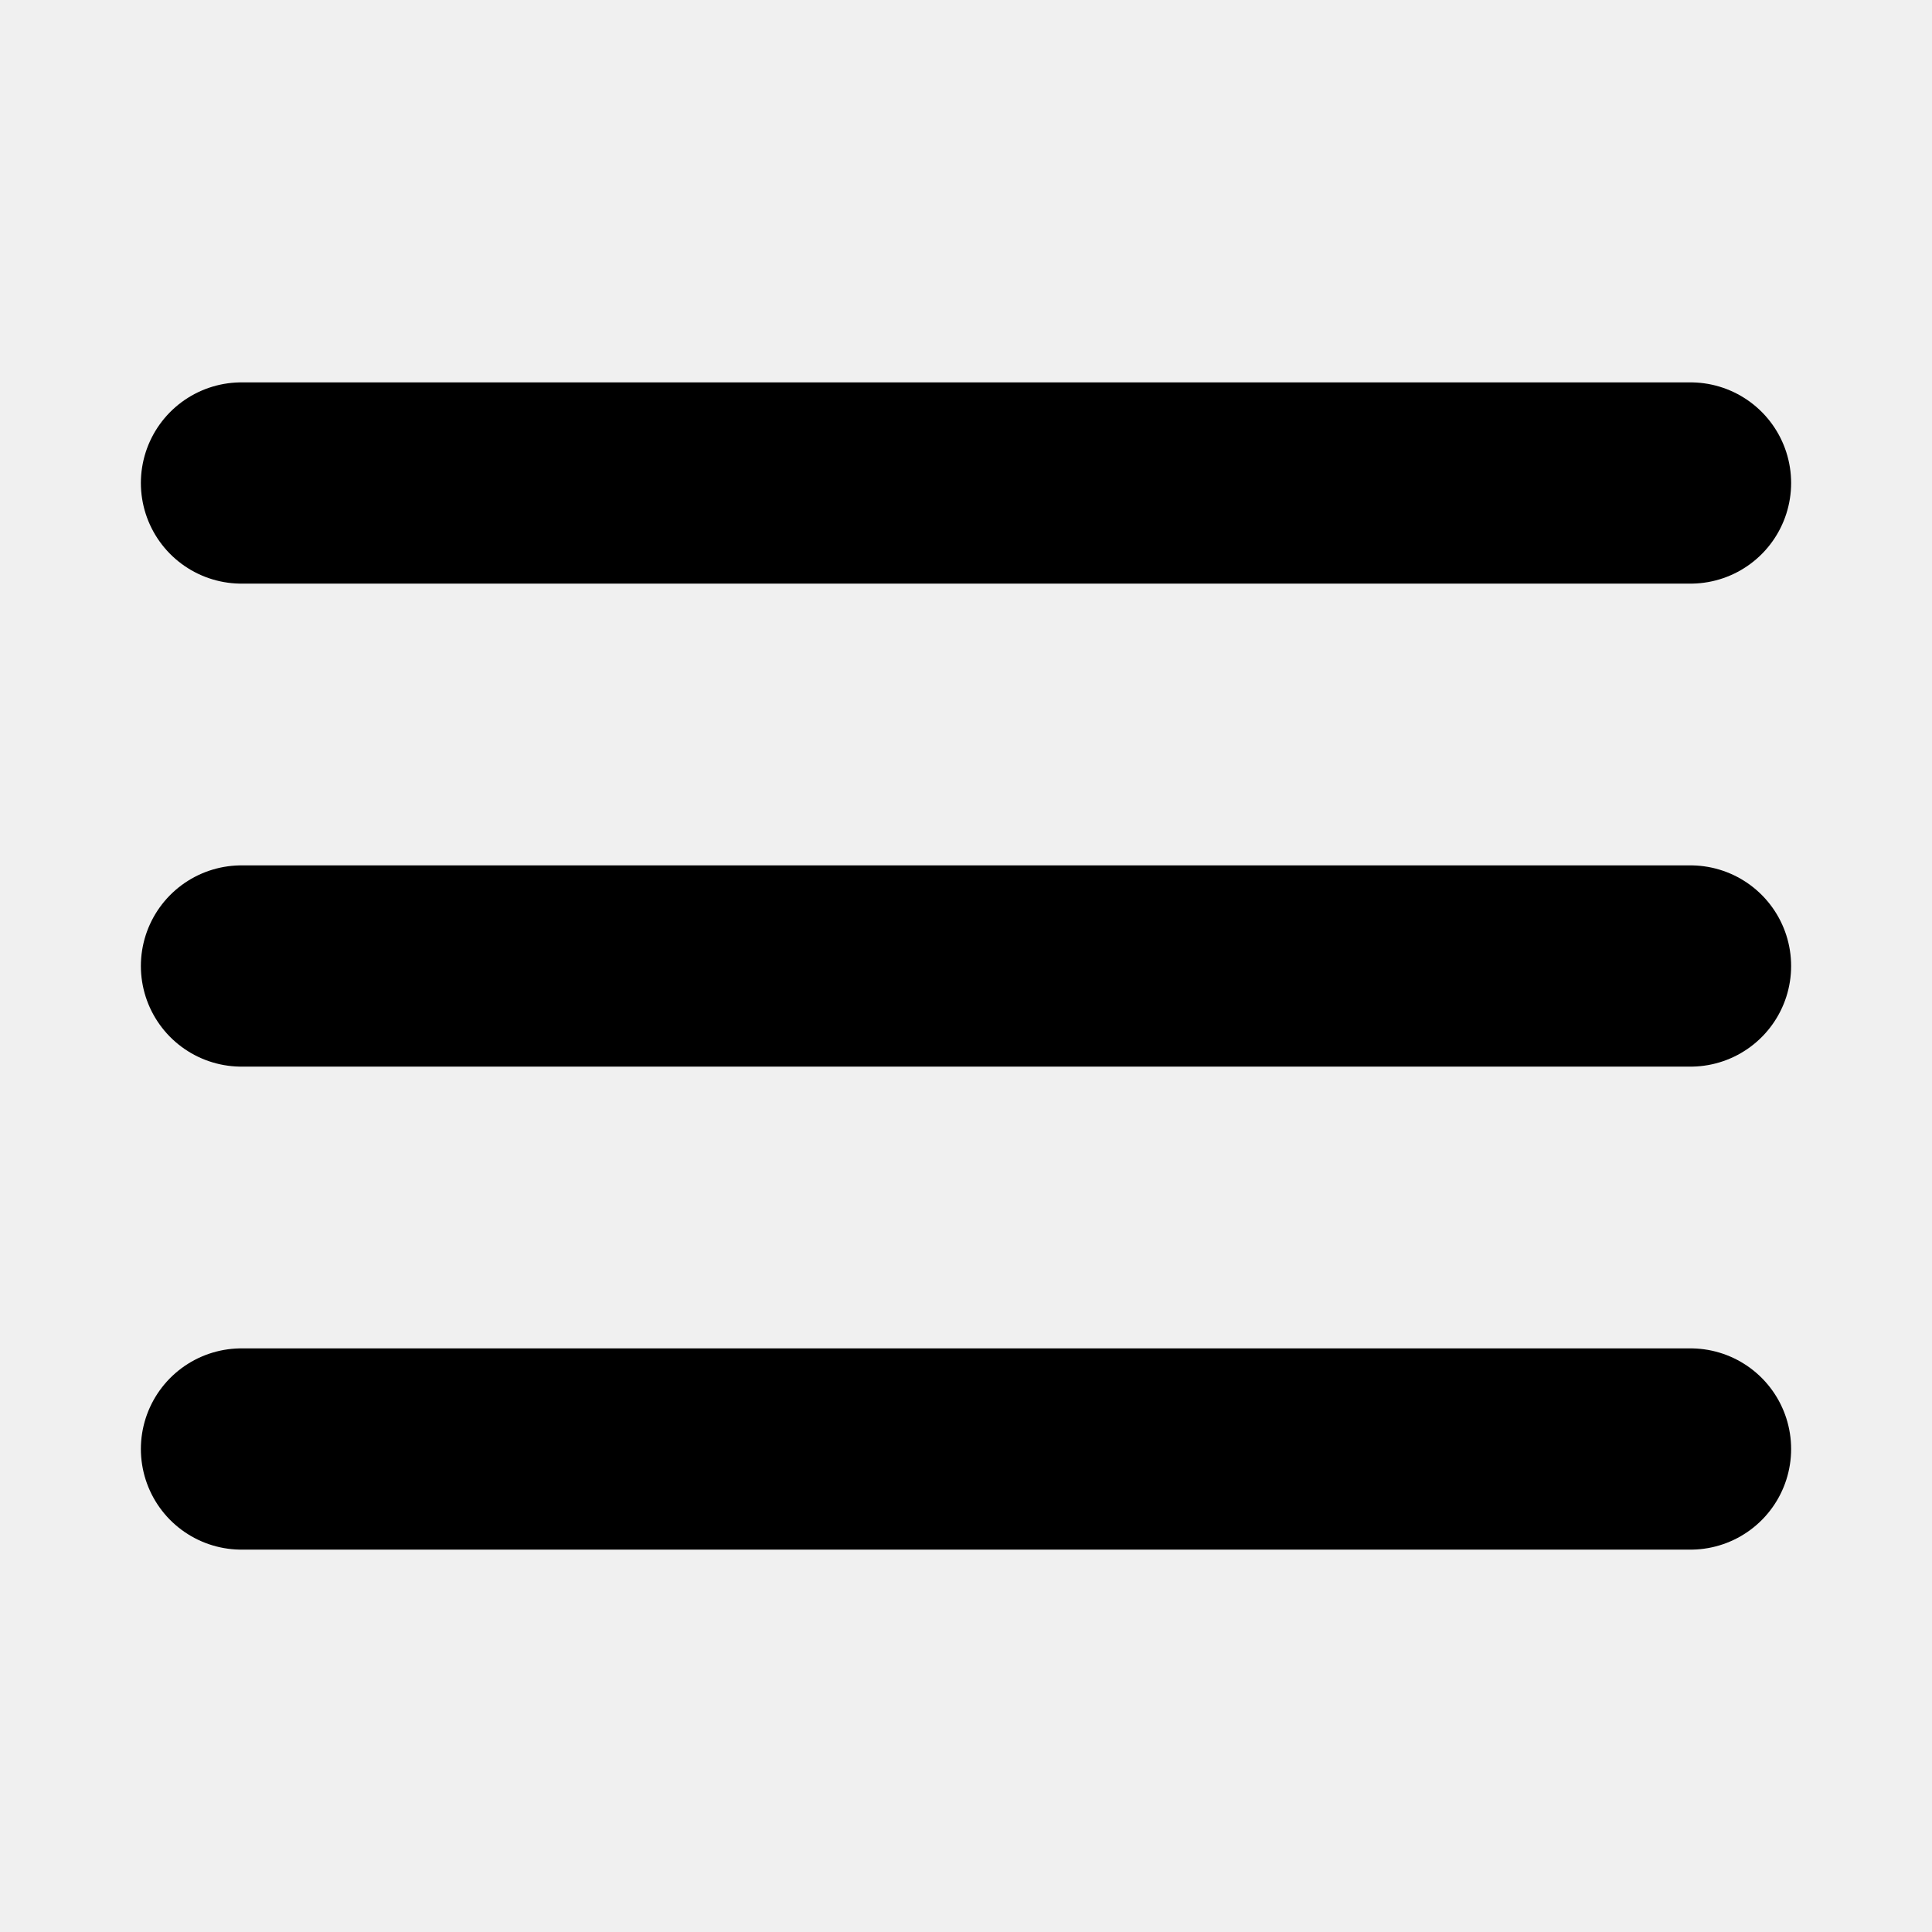
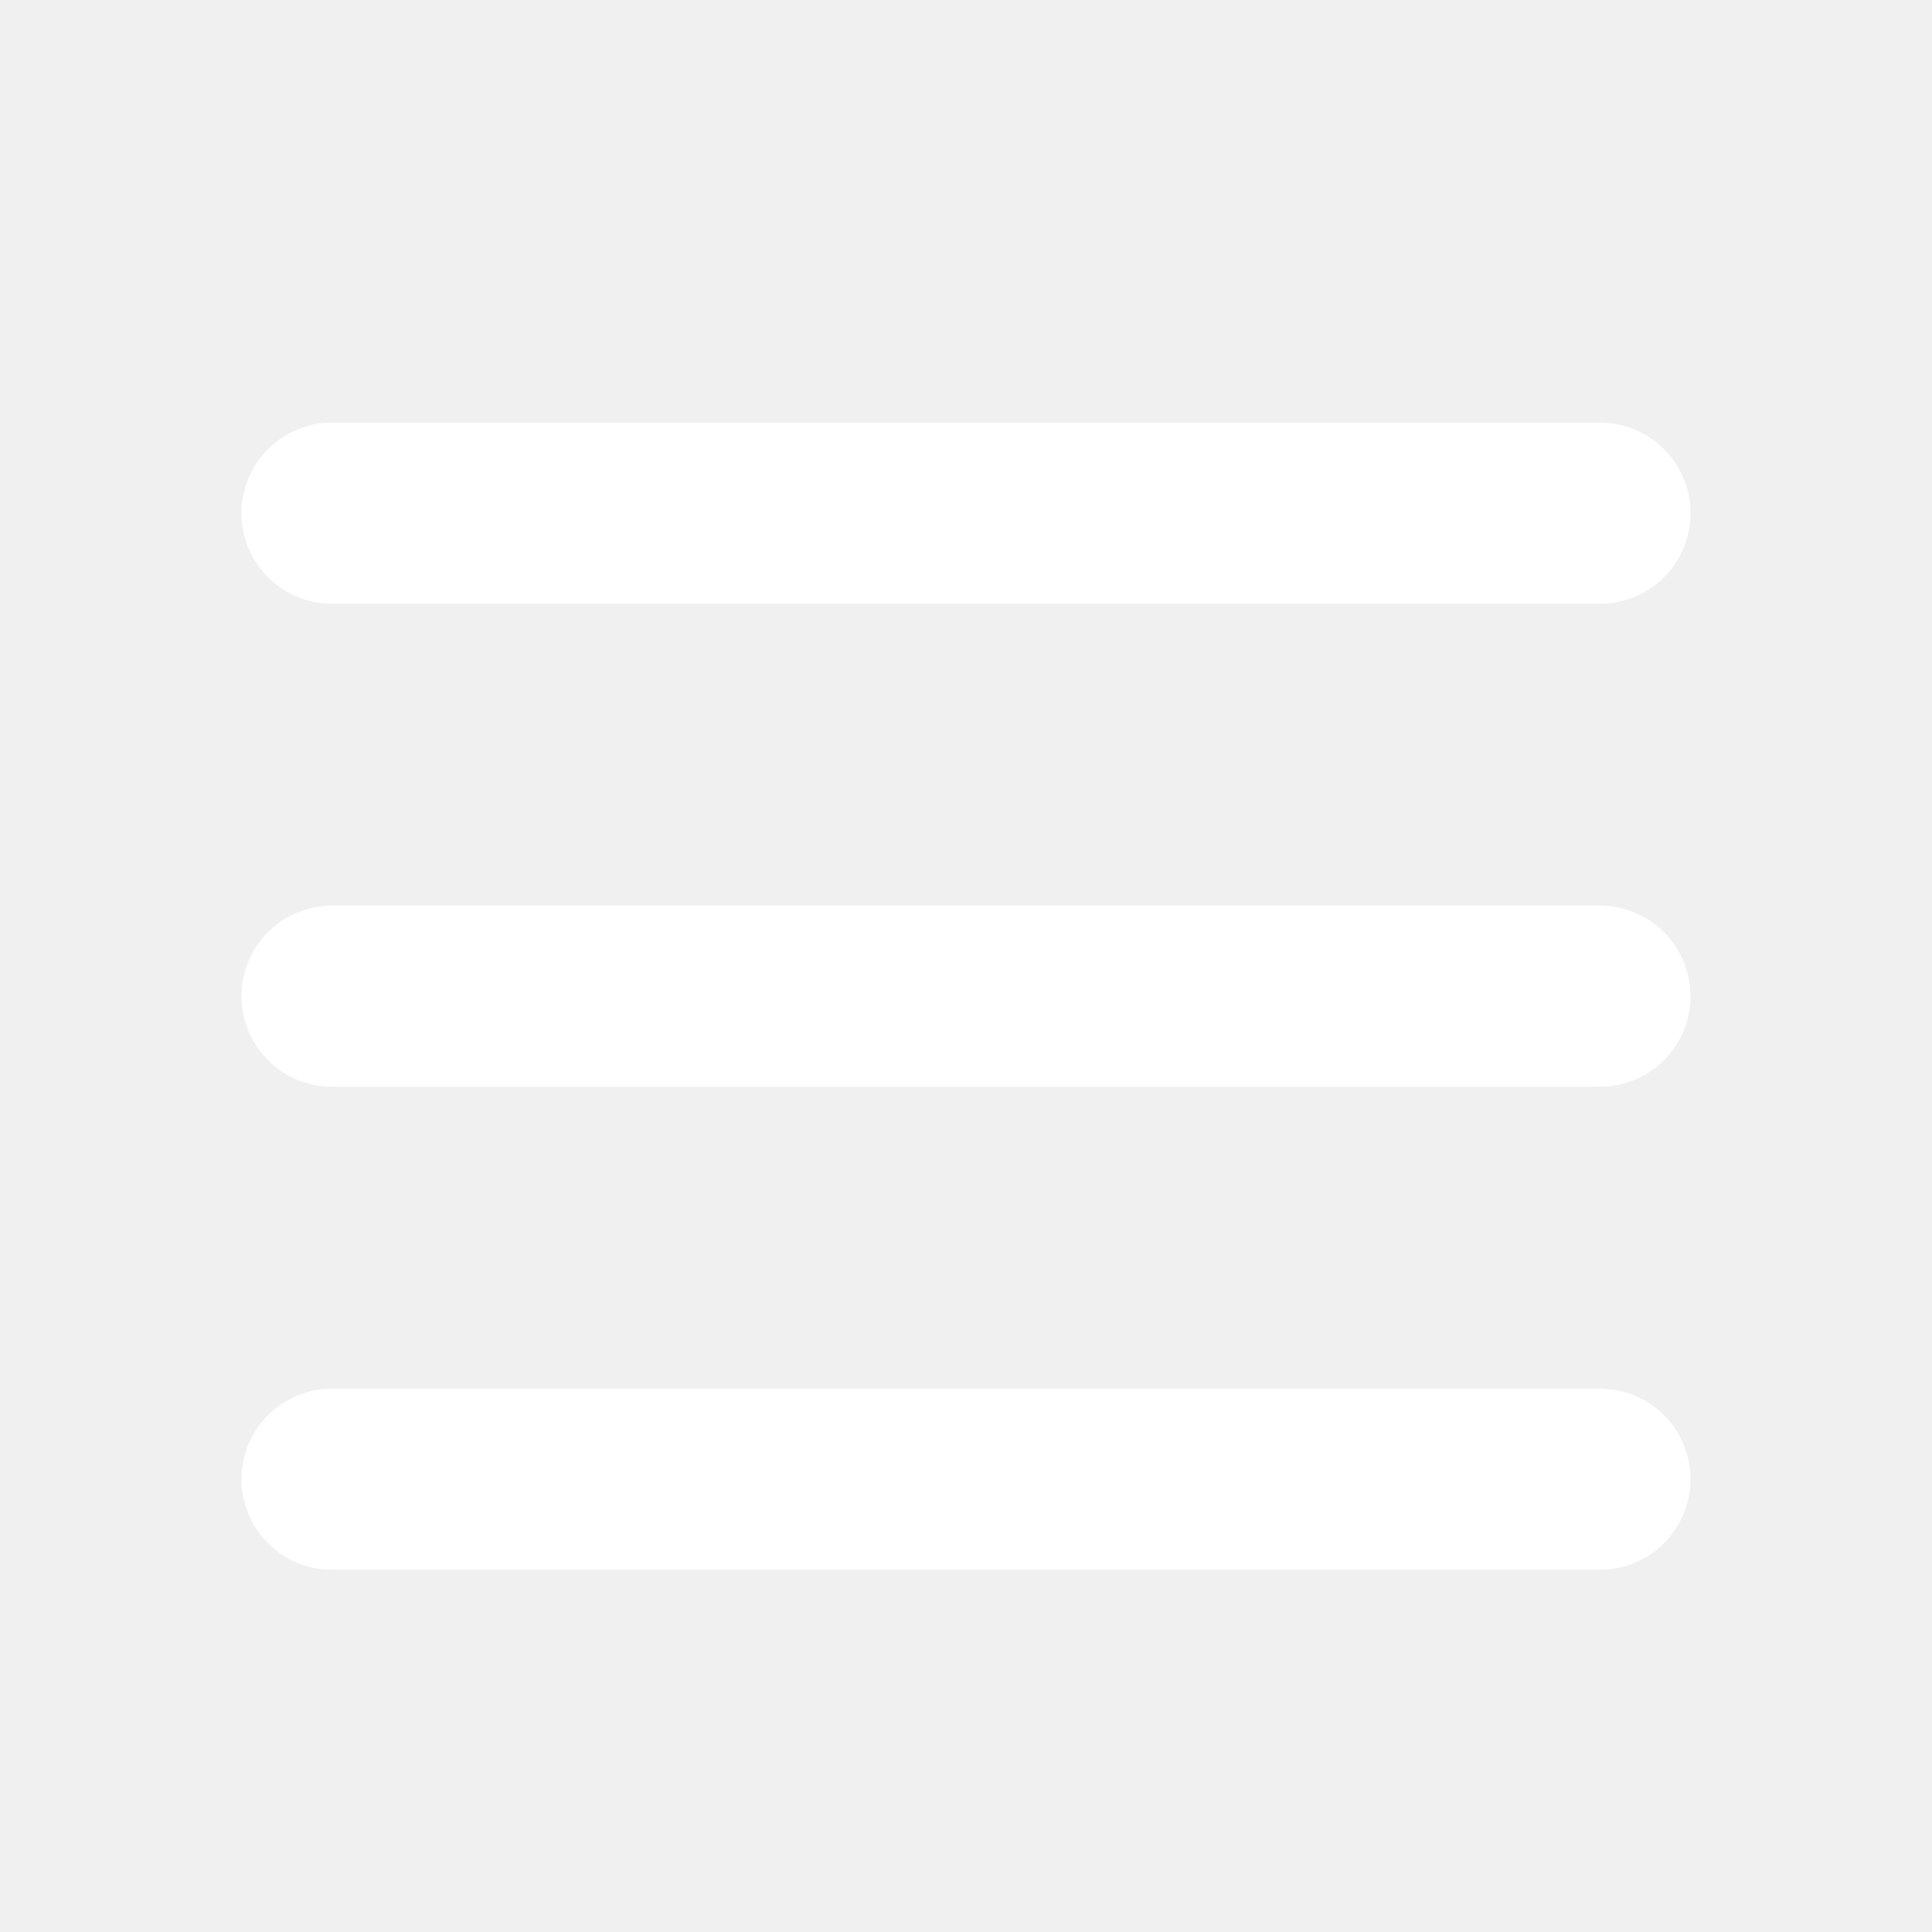
- <svg xmlns="http://www.w3.org/2000/svg" width="1em" height="1em" viewBox="0 0 24 24">
-   <path fill="none" stroke="currentColor" stroke-linecap="round" stroke-linejoin="round" stroke-width="2.5" d="M3 6h18M3 12h18M3 18h18" />
+ <svg xmlns="http://www.w3.org/2000/svg" width="16" height="16" viewBox="0 0 16 16">
+   <path fill="none" stroke="white" stroke-linecap="round" stroke-linejoin="round" stroke-width="1.5" d="M2.75 12.25h10.5m-10.5-4h10.5m-10.5-4h10.5" />
</svg>
